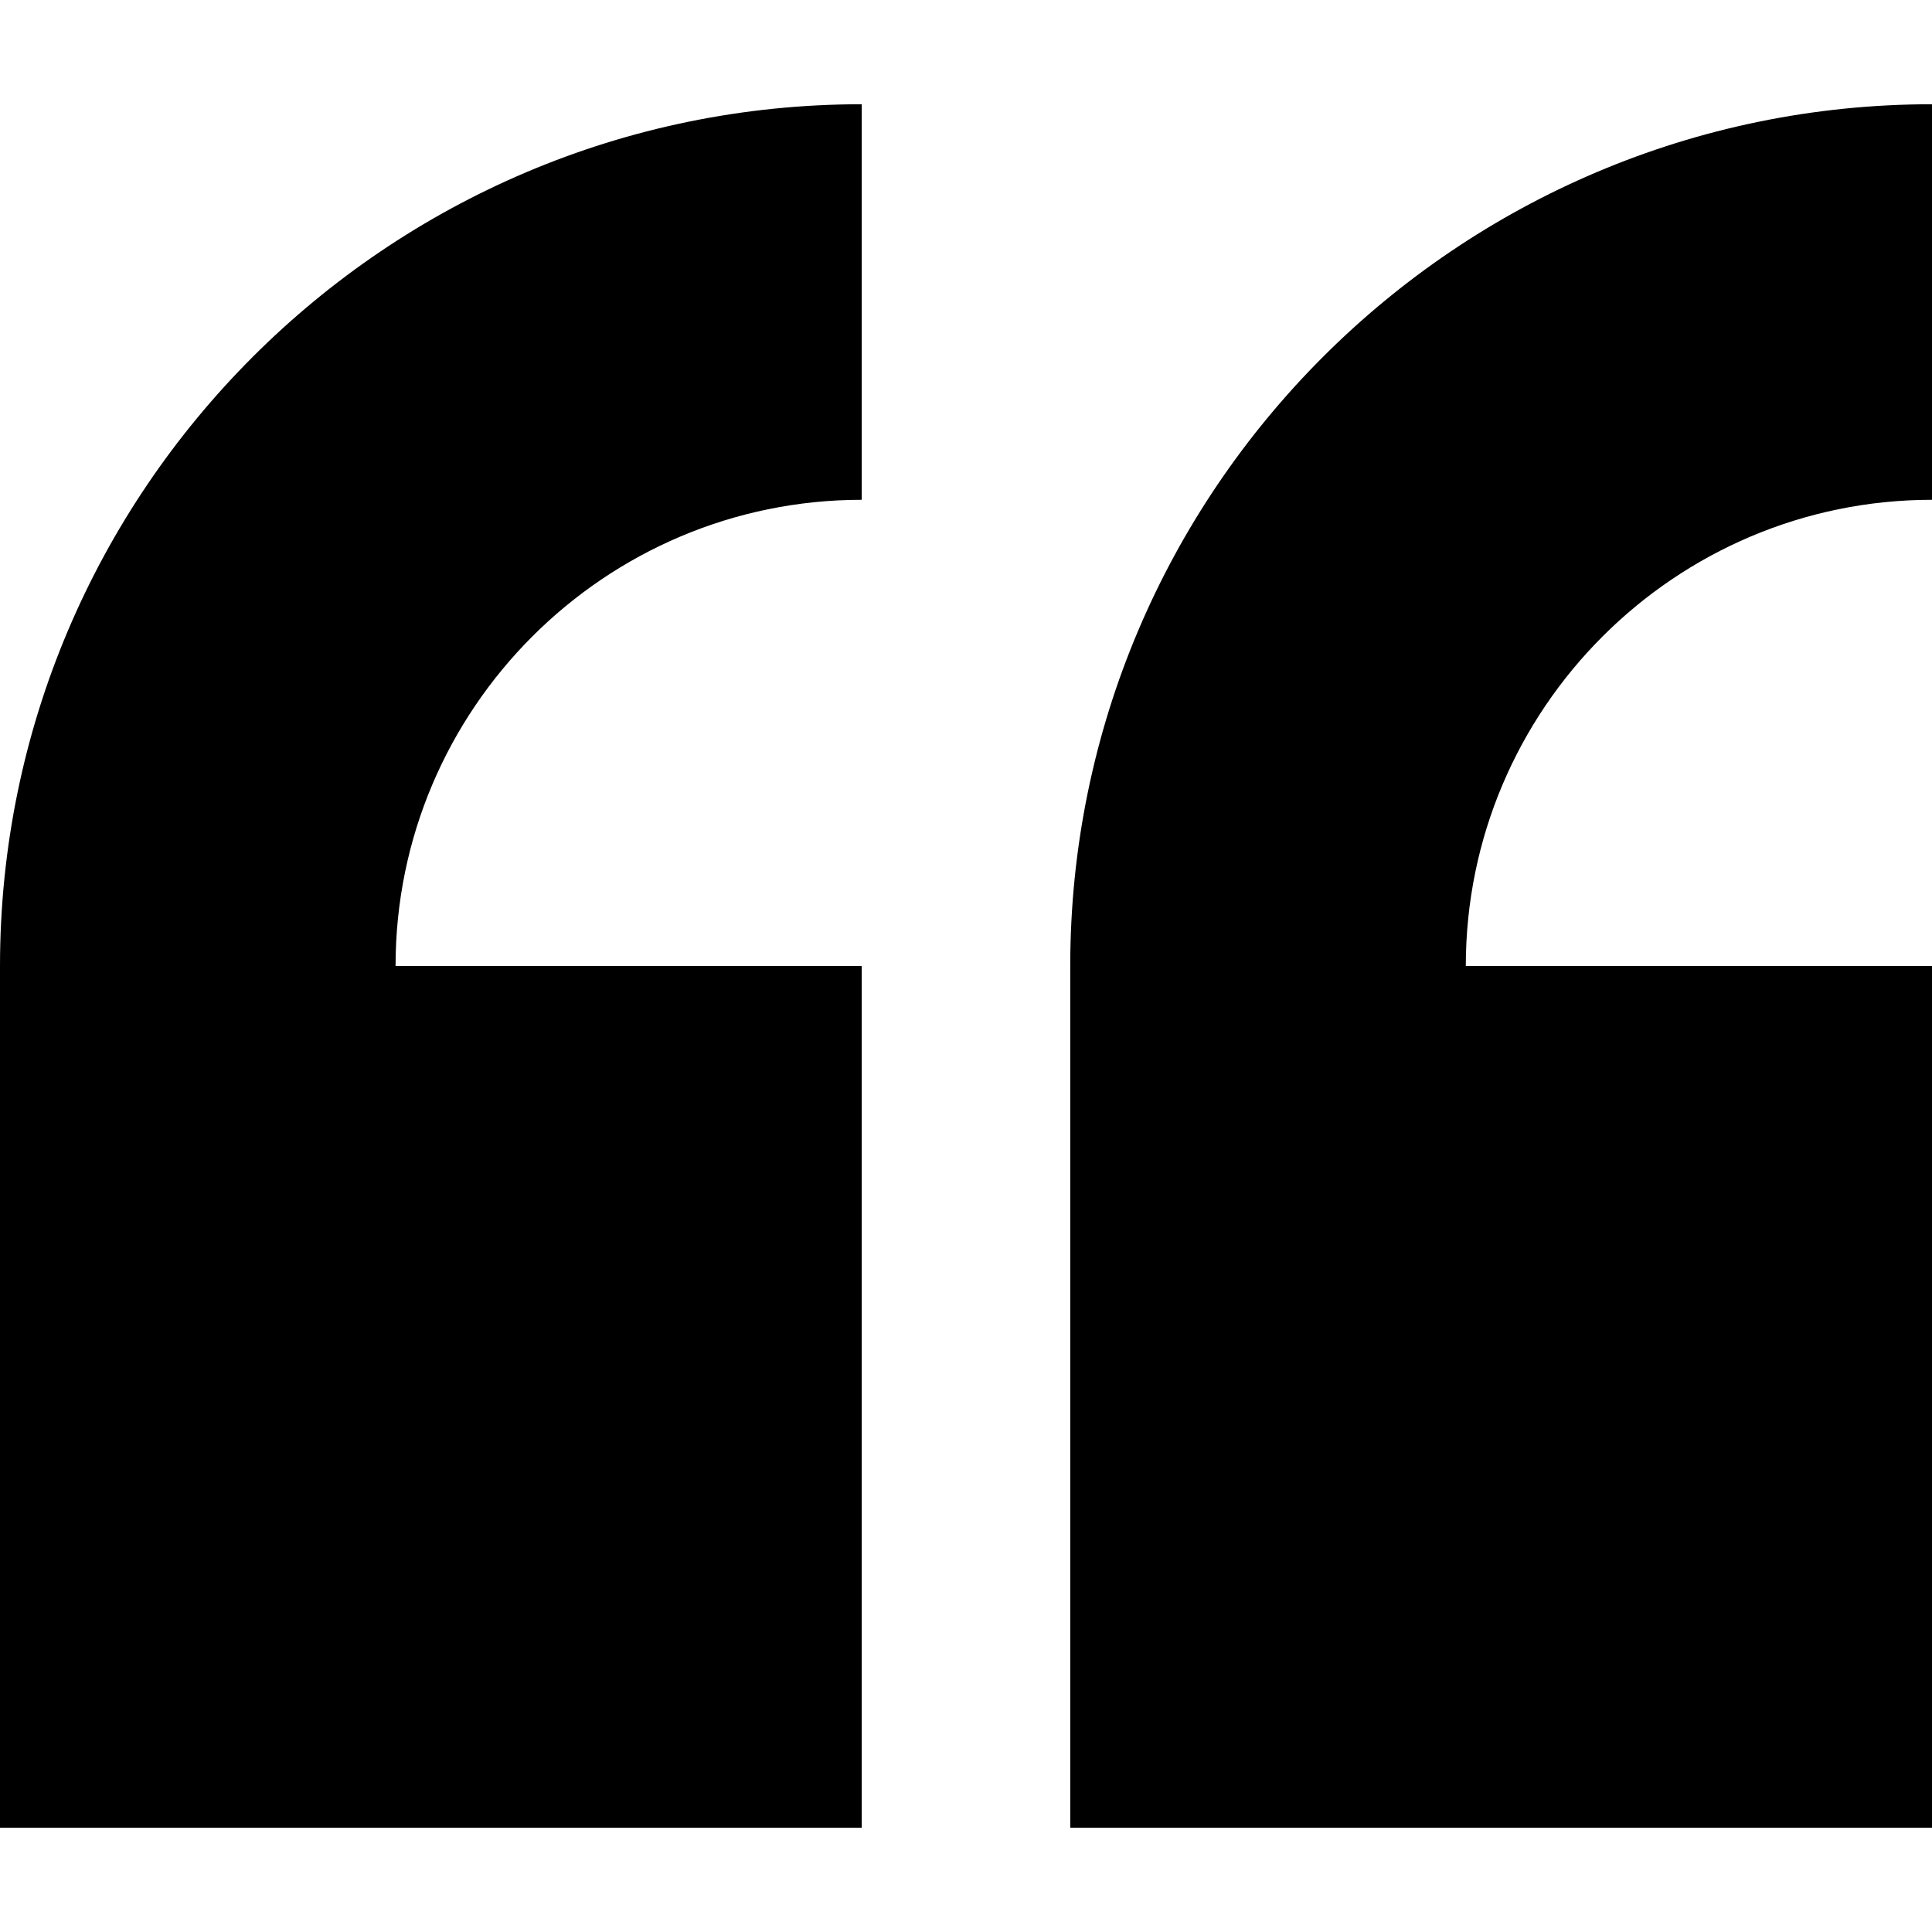
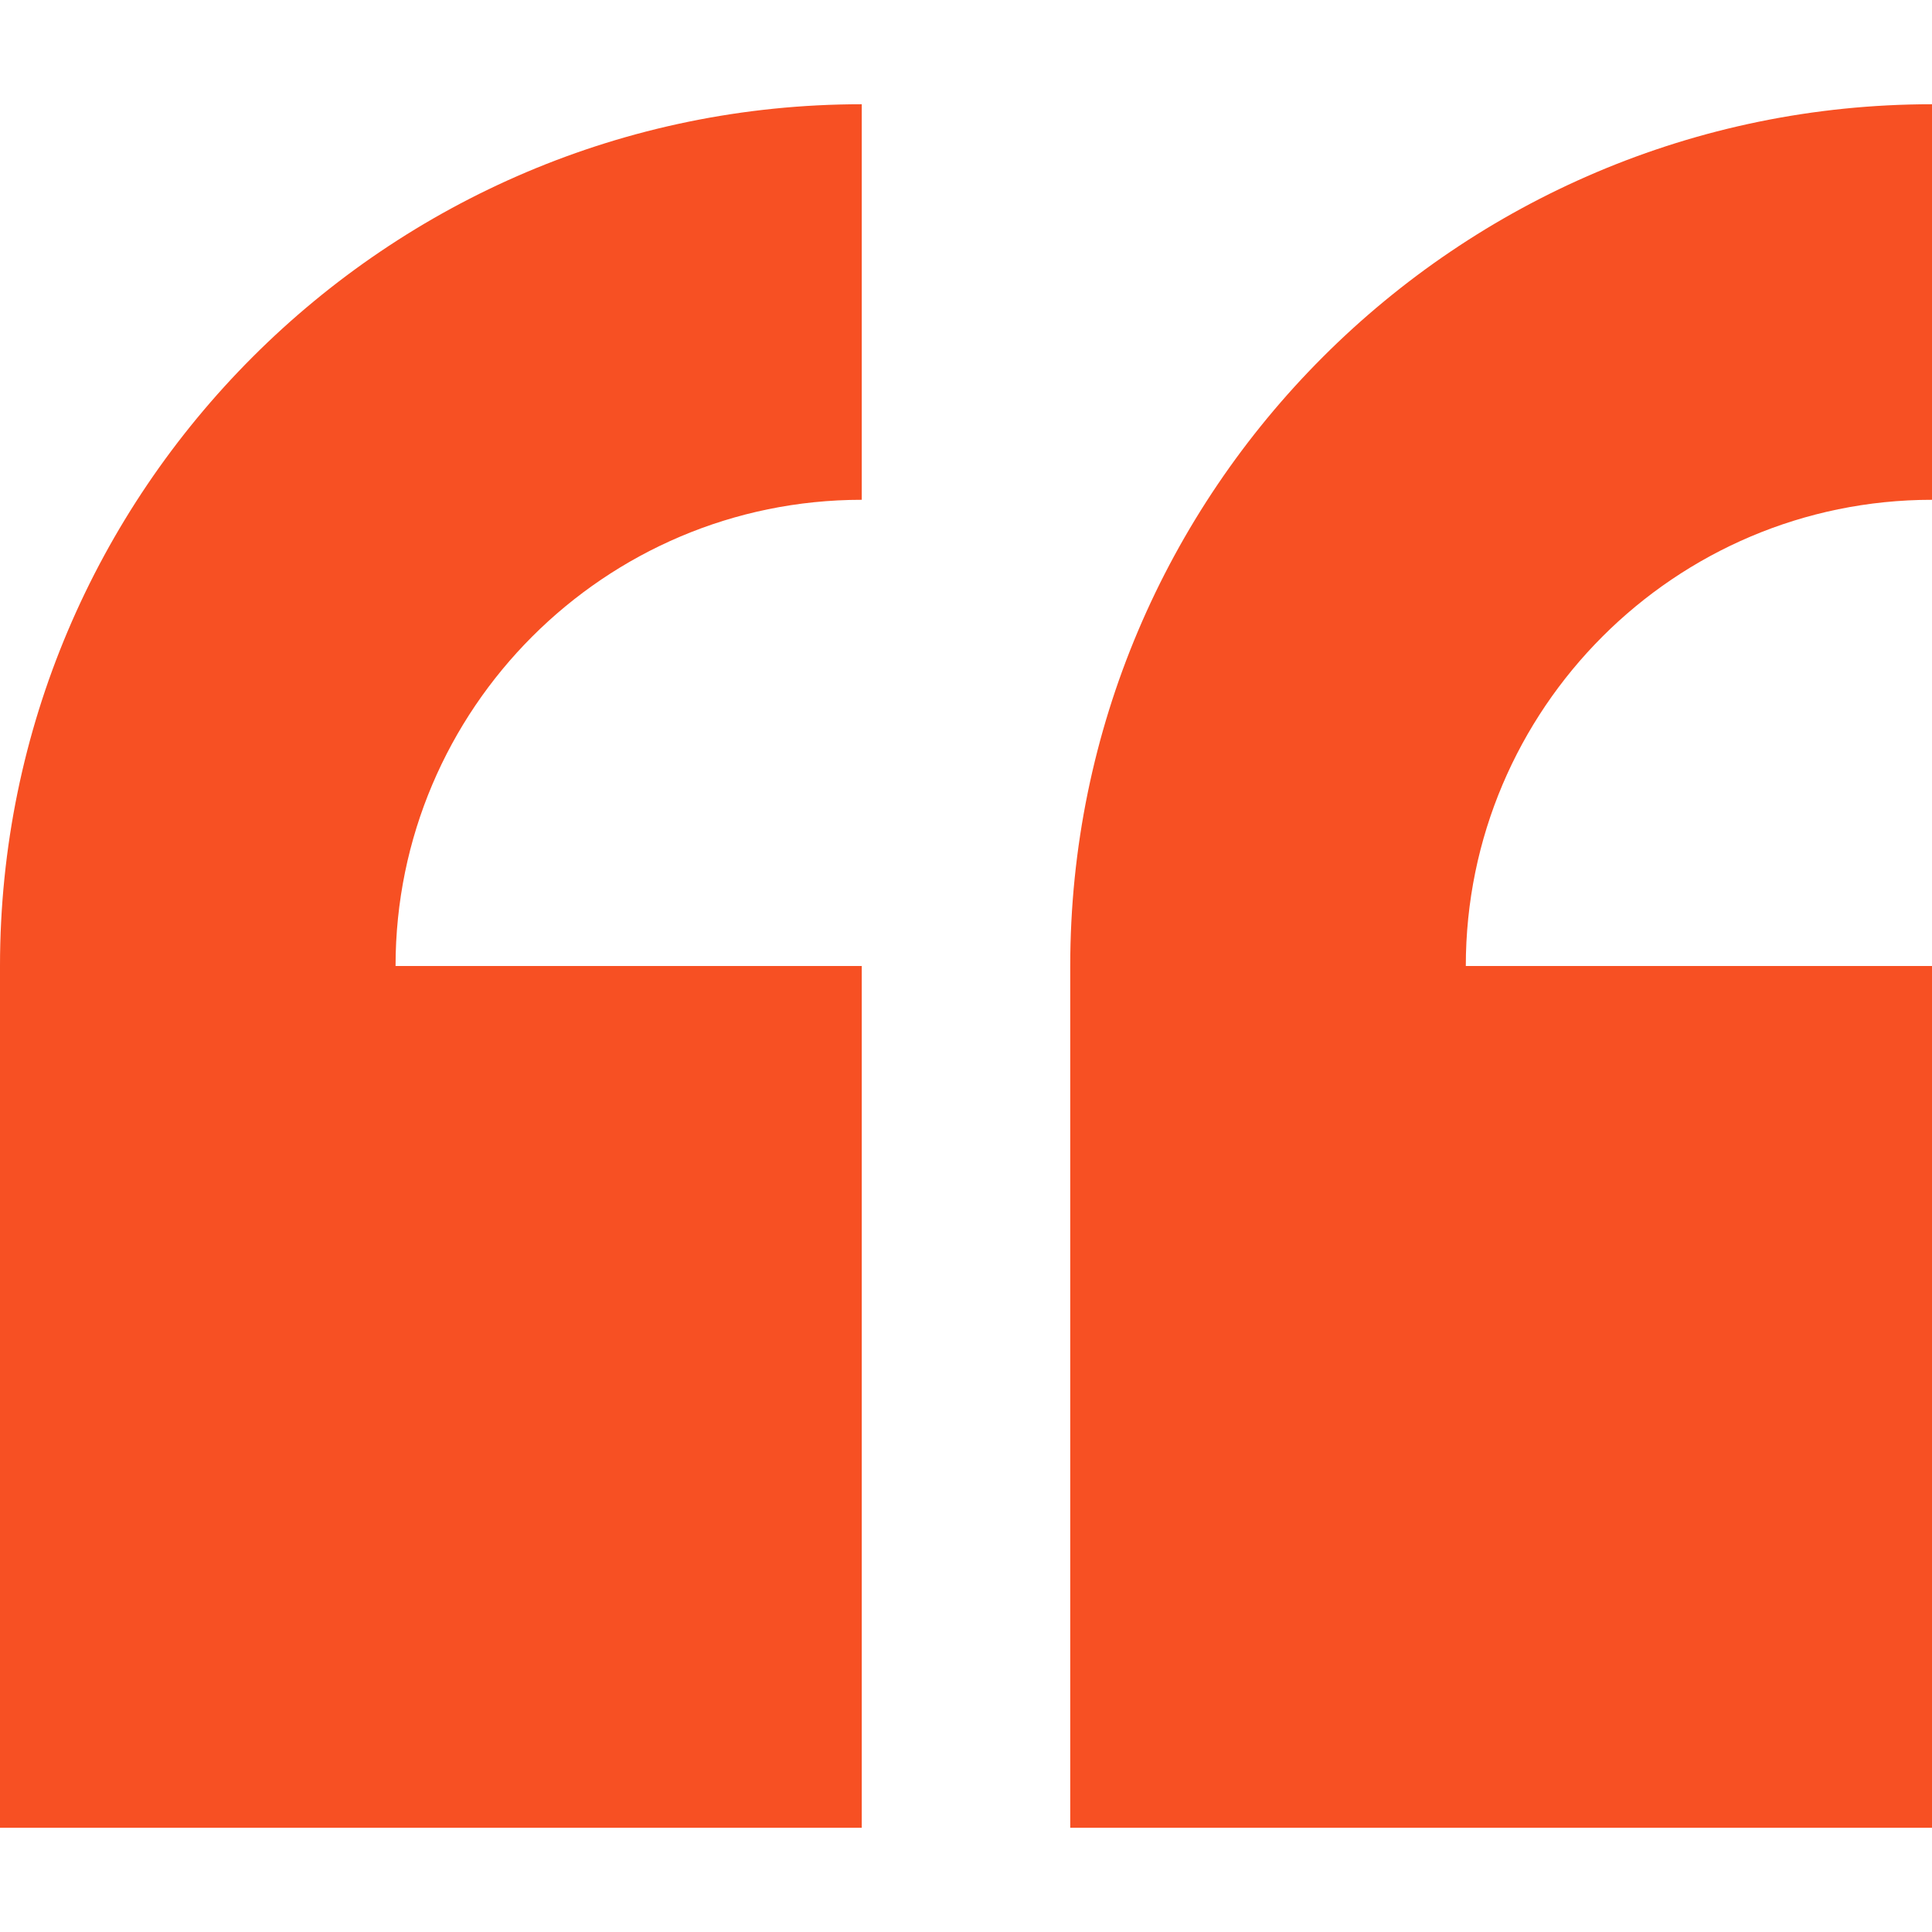
- <svg xmlns="http://www.w3.org/2000/svg" version="1.1" id="Layer_1" x="0px" y="0px" width="200px" height="200px" viewBox="796 698 200 200" enable-background="new 796 698 200 200" xml:space="preserve" class="svg replaced-svg">
-   <g>
-     <path d="M885.208,749.739v-40.948C836.019,708.791,796,748.81,796,798v89.209h89.208V798h-48.26   C836.948,771.39,858.598,749.739,885.208,749.739z" />
-     <path d="M996,749.739v-40.948c-49.19,0-89.209,40.019-89.209,89.209v89.209H996V798h-48.26   C947.74,771.39,969.39,749.739,996,749.739z" />
+ <svg xmlns="http://www.w3.org/2000/svg" fill="#F75023" version="1.1" id="Layer_1" x="0px" y="0px" width="200px" height="200px" viewBox="796 698 200 200" xml:space="preserve" class="svg replaced-svg">
+   <g fill="#F75023">
+     <path d="M885.208,749.739v-40.948C836.019,708.791,796,748.81,796,798v89.209h89.208V798h-48.26 C836.948,771.39,858.598,749.739,885.208,749.739z" />
+     <path d="M996,749.739v-40.948c-49.19,0-89.209,40.019-89.209,89.209v89.209H996V798h-48.26 C947.74,771.39,969.39,749.739,996,749.739z" />
  </g>
</svg>
